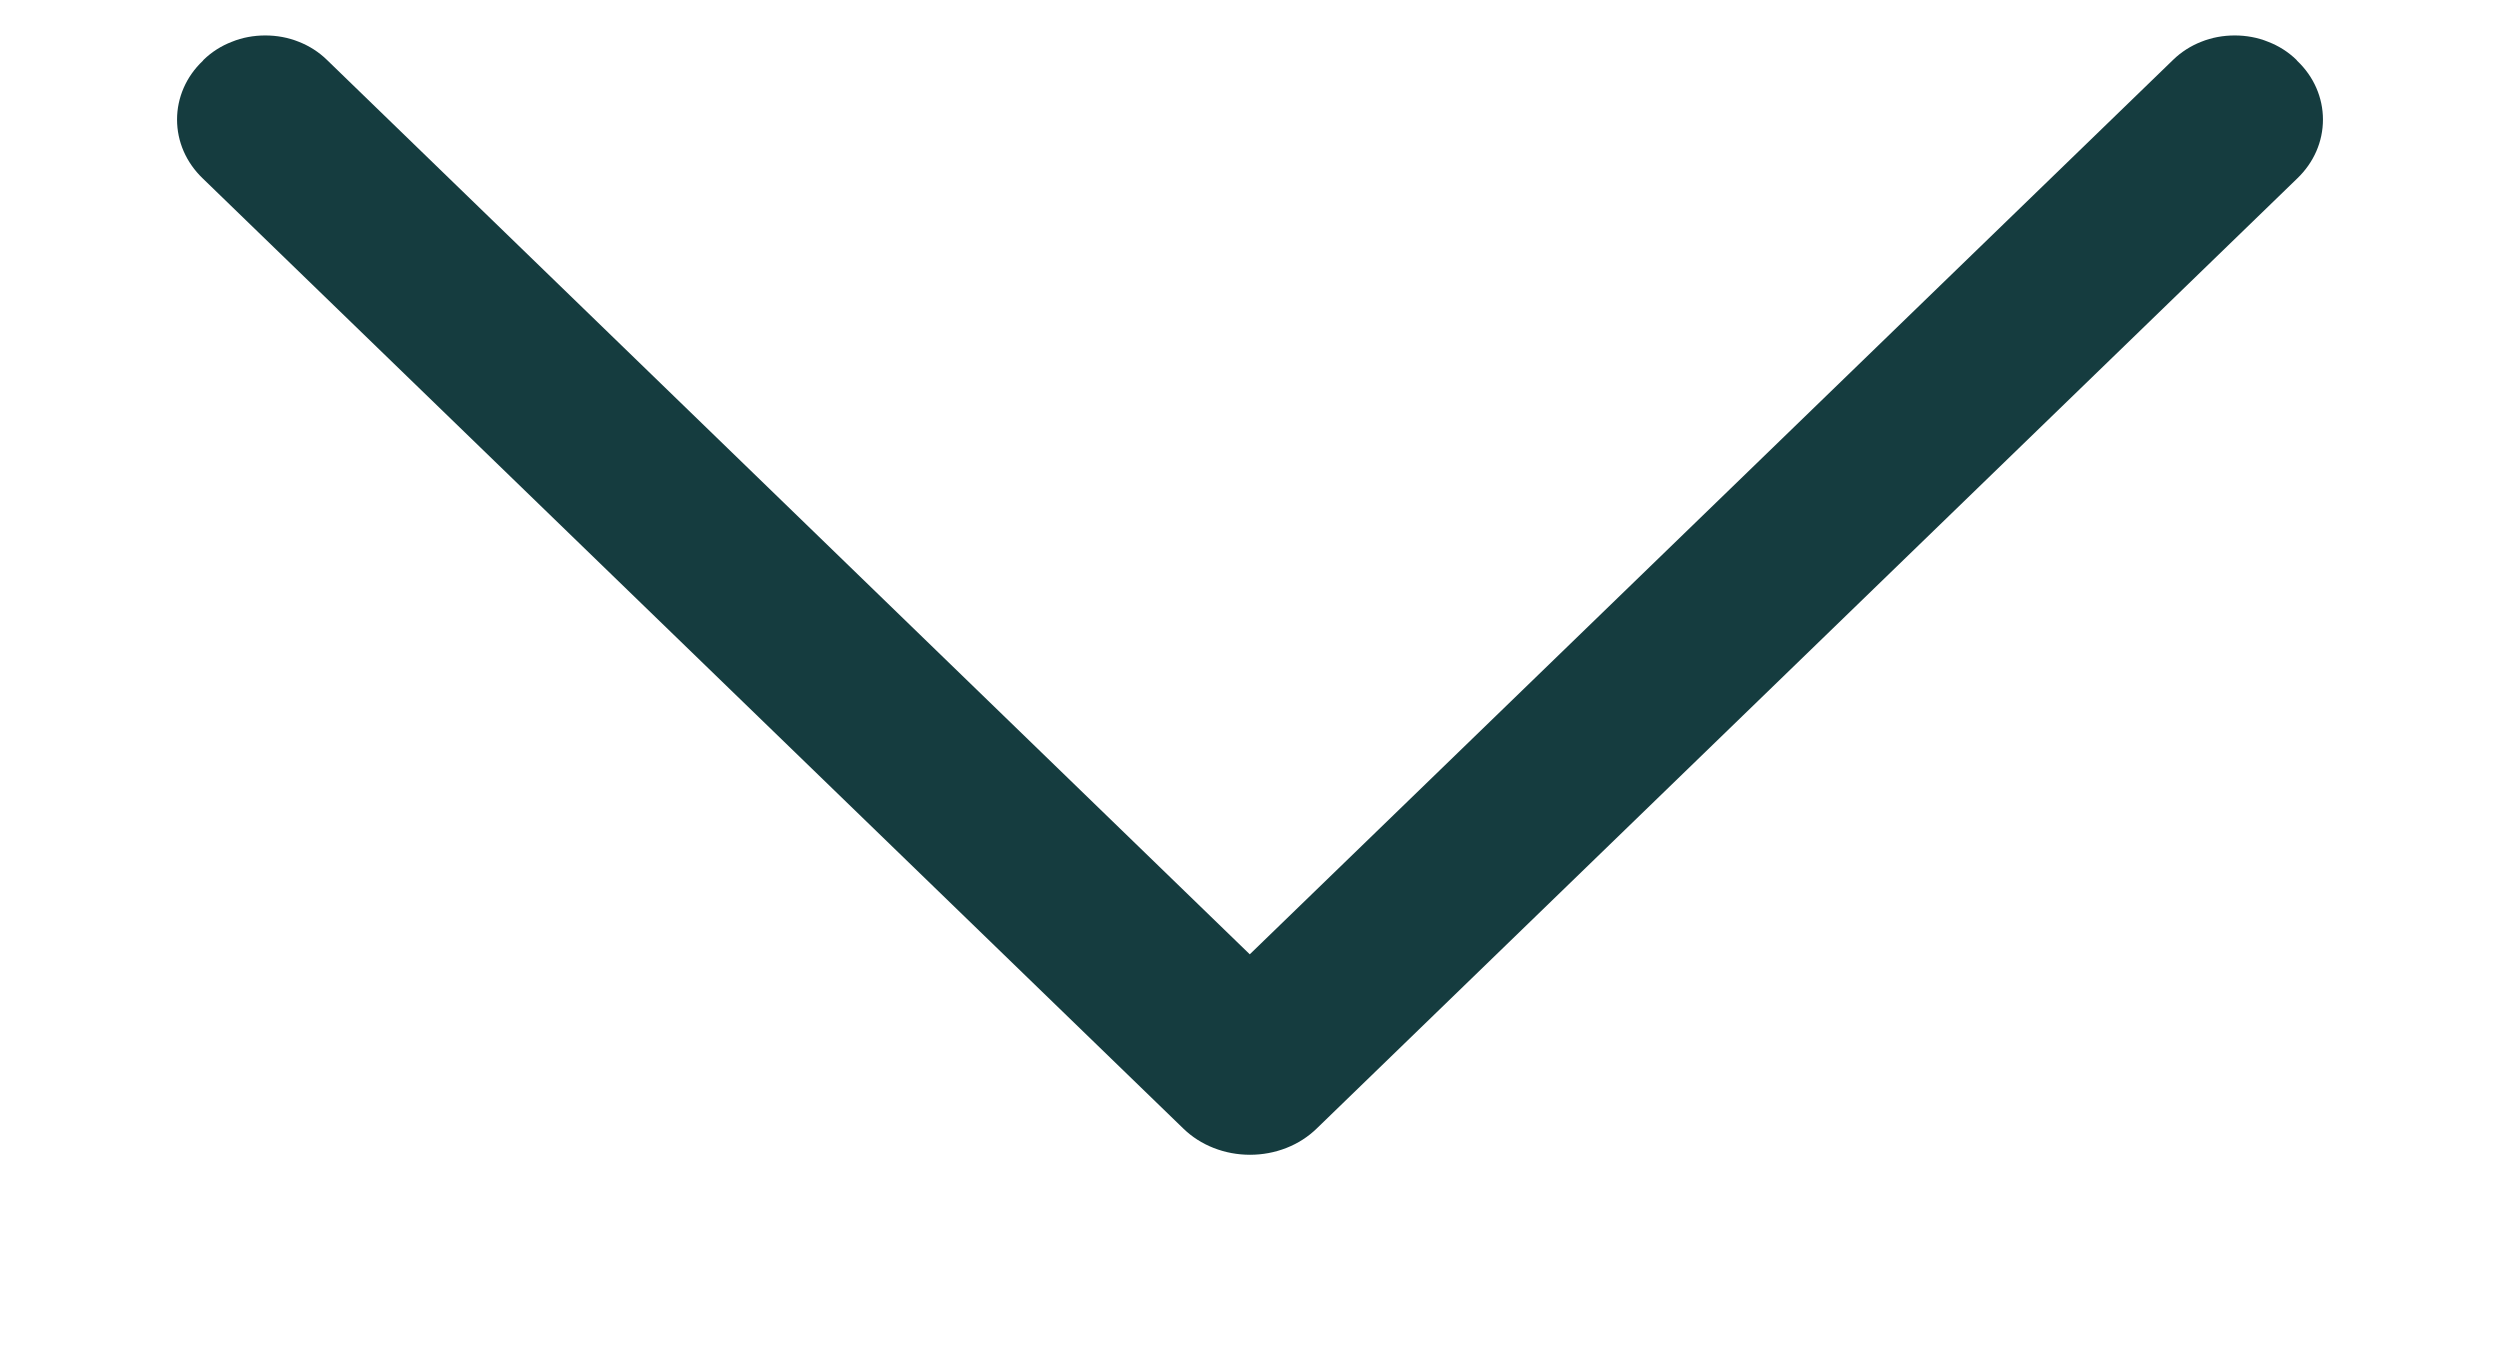
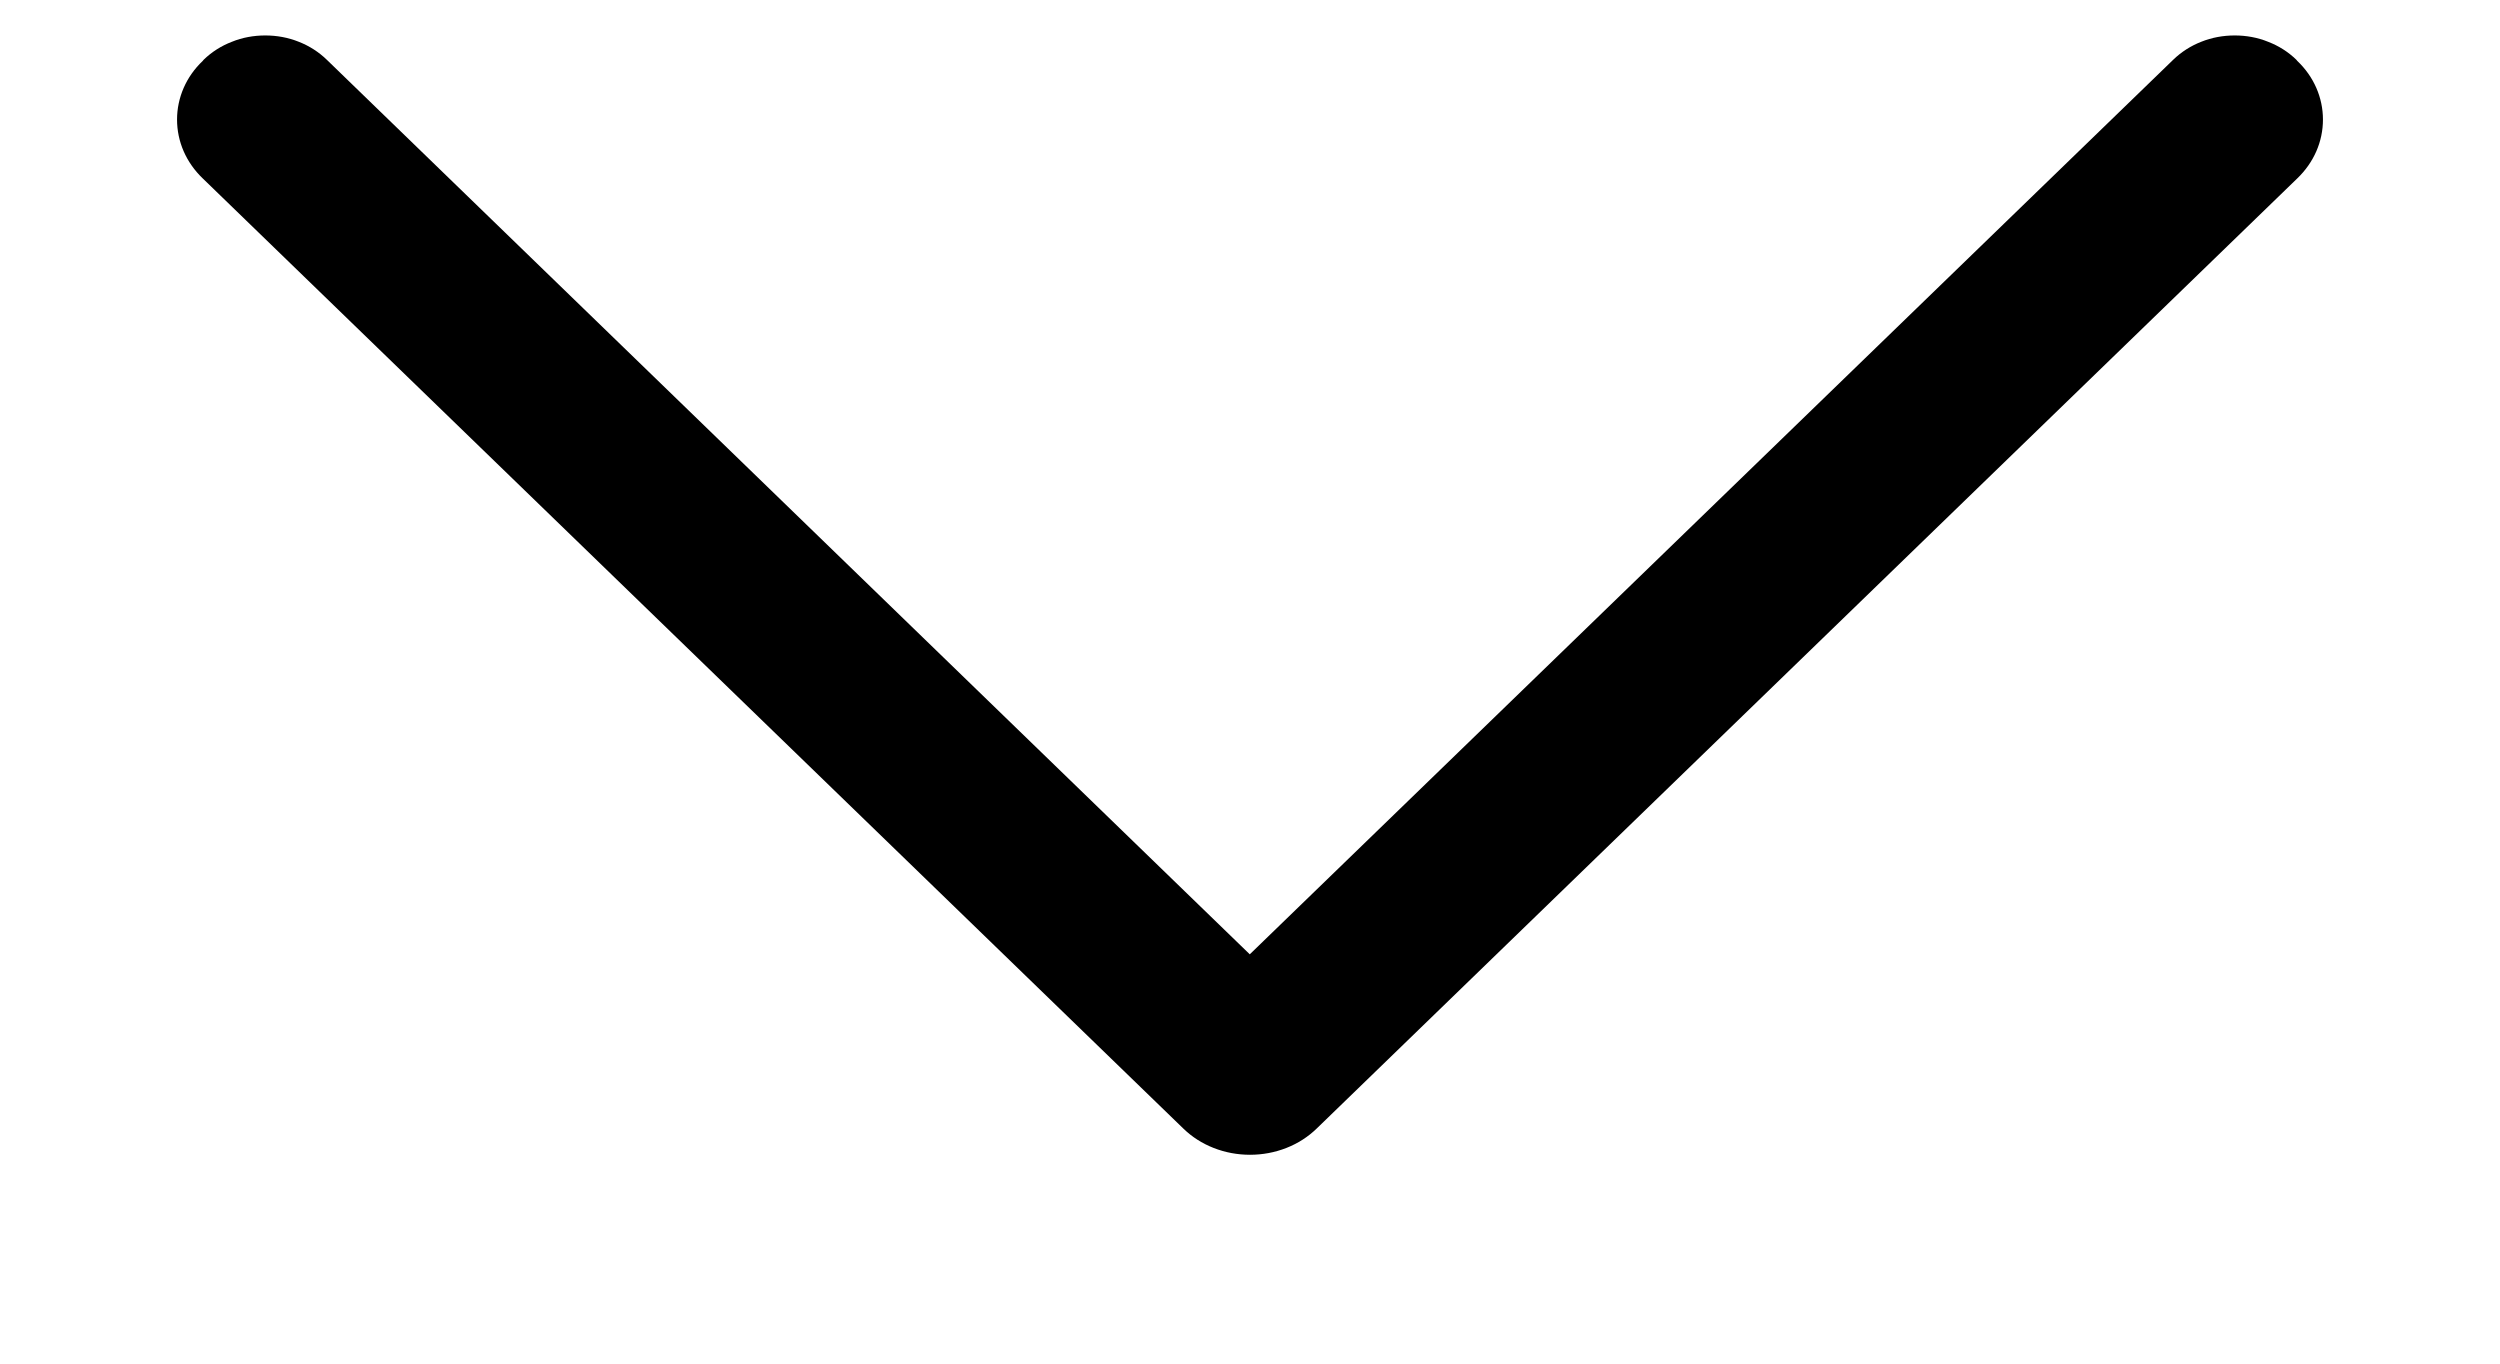
- <svg xmlns="http://www.w3.org/2000/svg" width="11" height="6" viewBox="0 0 11 6" fill="none">
-   <path d="M5.794 4.965L10.108 0.785C10.181 0.715 10.221 0.623 10.221 0.526C10.221 0.43 10.181 0.337 10.108 0.268L10.104 0.263C10.069 0.229 10.027 0.202 9.98 0.184C9.934 0.165 9.883 0.156 9.833 0.156C9.782 0.156 9.732 0.165 9.685 0.184C9.639 0.202 9.597 0.229 9.562 0.263L5.499 4.199L1.438 0.263C1.403 0.229 1.361 0.202 1.315 0.184C1.268 0.165 1.218 0.156 1.167 0.156C1.117 0.156 1.066 0.165 1.02 0.184C0.973 0.202 0.931 0.229 0.896 0.263L0.892 0.268C0.819 0.337 0.779 0.43 0.779 0.526C0.779 0.623 0.819 0.715 0.892 0.785L5.206 4.965C5.244 5.002 5.289 5.031 5.34 5.051C5.391 5.071 5.445 5.081 5.5 5.081C5.555 5.081 5.609 5.071 5.66 5.051C5.711 5.031 5.756 5.002 5.794 4.965Z" fill="#153C3F" />
+ <svg xmlns="http://www.w3.org/2000/svg" width="11" height="6" viewBox="0 0 11 6" fill="currentColor">
+   <path d="M5.794 4.965L10.108 0.785C10.181 0.715 10.221 0.623 10.221 0.526C10.221 0.43 10.181 0.337 10.108 0.268L10.104 0.263C10.069 0.229 10.027 0.202 9.98 0.184C9.934 0.165 9.883 0.156 9.833 0.156C9.782 0.156 9.732 0.165 9.685 0.184C9.639 0.202 9.597 0.229 9.562 0.263L5.499 4.199L1.438 0.263C1.403 0.229 1.361 0.202 1.315 0.184C1.268 0.165 1.218 0.156 1.167 0.156C1.117 0.156 1.066 0.165 1.02 0.184C0.973 0.202 0.931 0.229 0.896 0.263L0.892 0.268C0.819 0.337 0.779 0.43 0.779 0.526C0.779 0.623 0.819 0.715 0.892 0.785L5.206 4.965C5.244 5.002 5.289 5.031 5.34 5.051C5.391 5.071 5.445 5.081 5.5 5.081C5.555 5.081 5.609 5.071 5.66 5.051C5.711 5.031 5.756 5.002 5.794 4.965Z" fill="currentColor" />
</svg>
